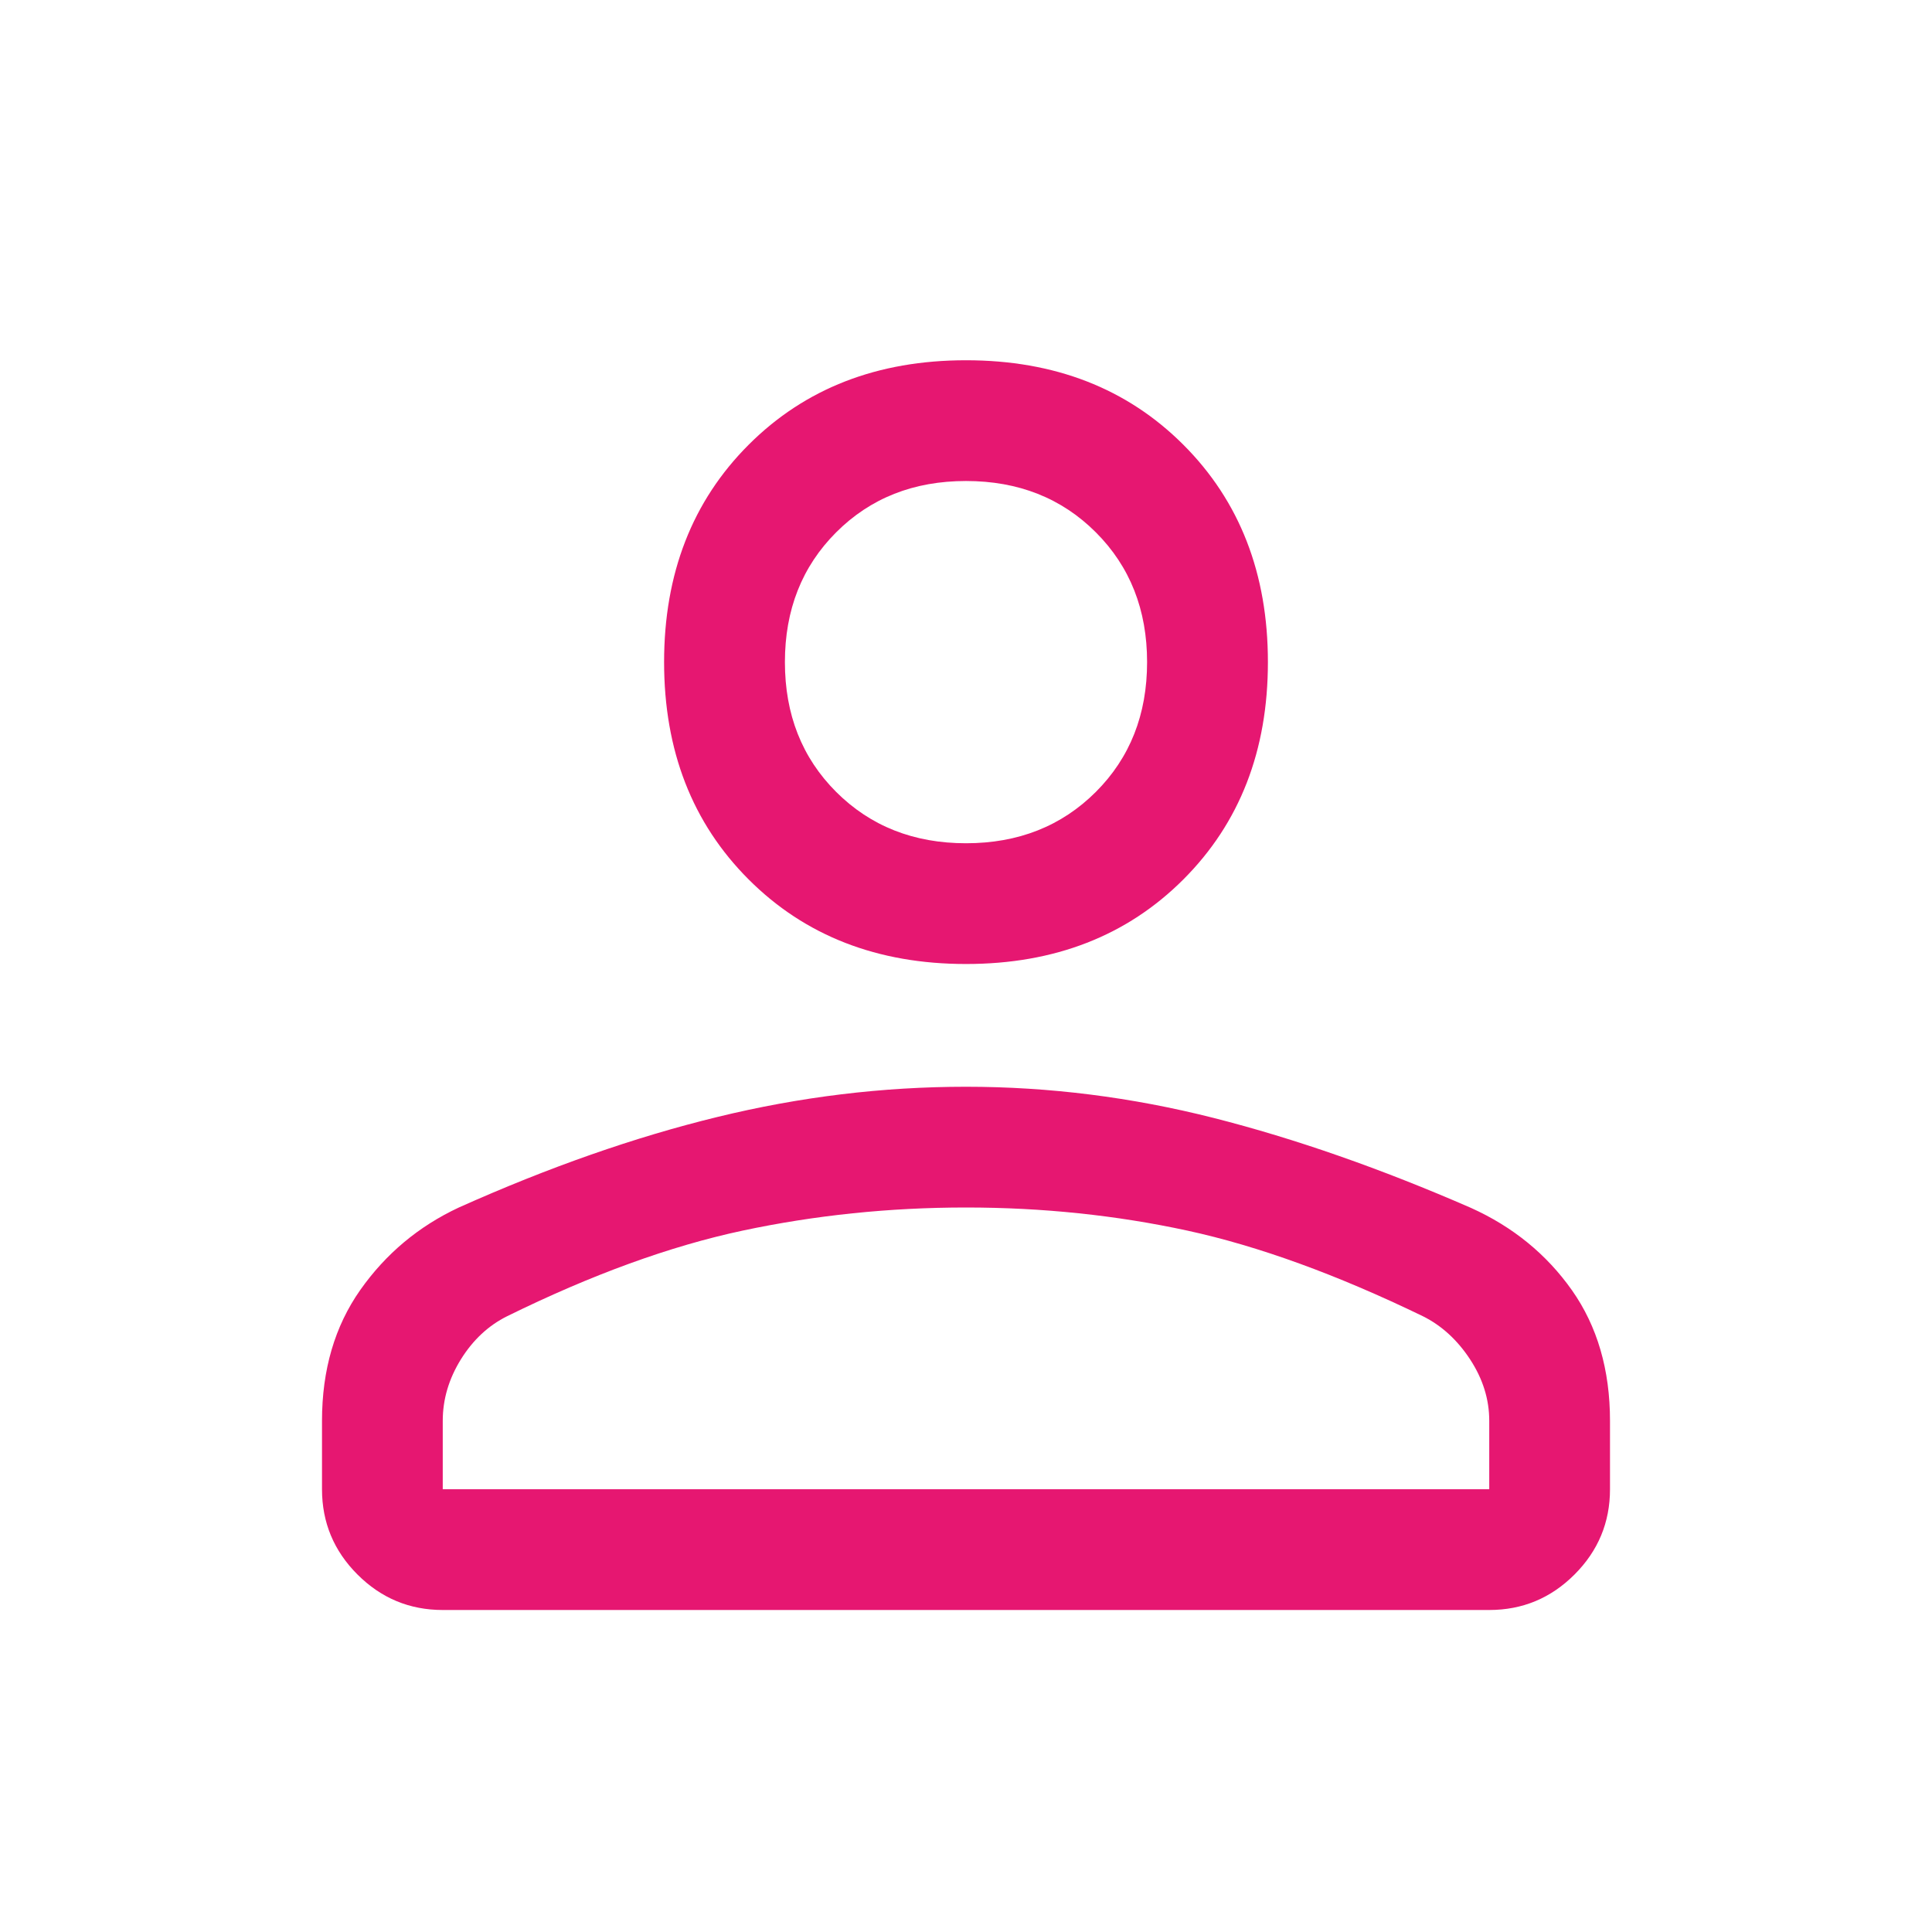
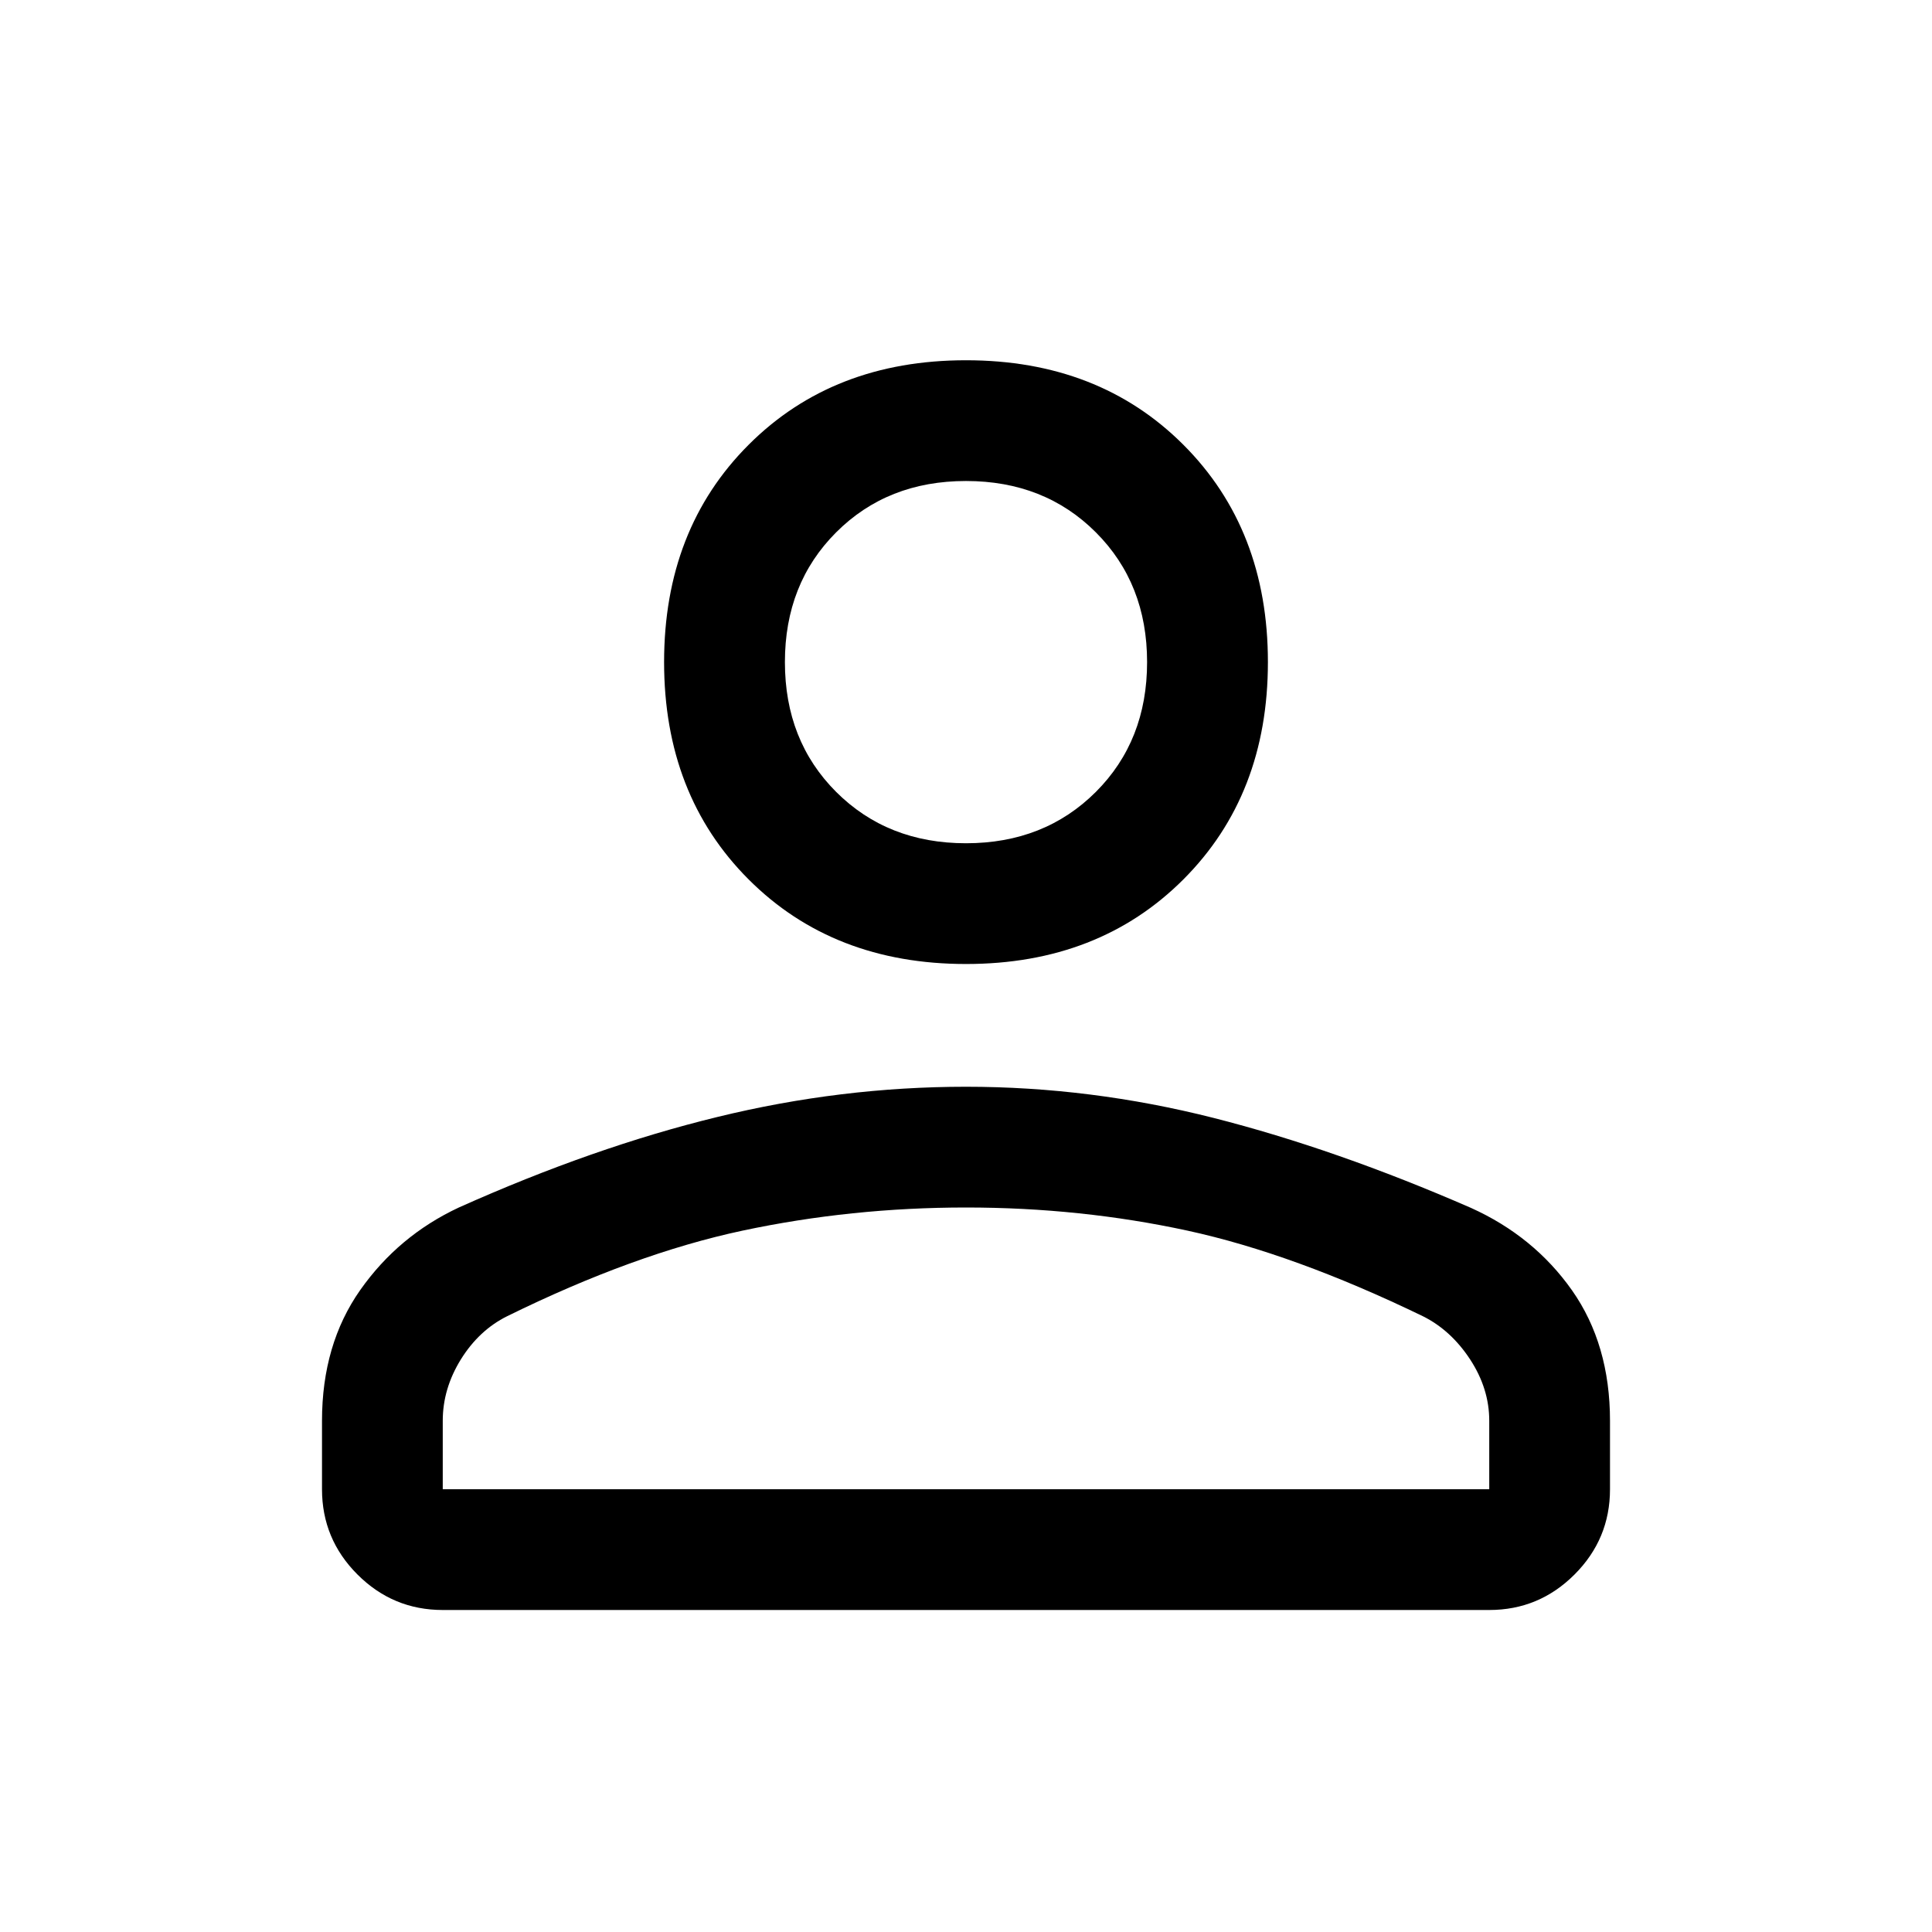
- <svg xmlns="http://www.w3.org/2000/svg" width="30" height="30" viewBox="0 0 30 30" fill="none">
-   <path d="M15 14.969C13.625 14.969 12.5 14.531 11.625 13.656C10.75 12.781 10.312 11.656 10.312 10.281C10.312 8.906 10.75 7.781 11.625 6.906C12.5 6.031 13.625 5.594 15 5.594C16.375 5.594 17.5 6.031 18.375 6.906C19.25 7.781 19.688 8.906 19.688 10.281C19.688 11.656 19.25 12.781 18.375 13.656C17.5 14.531 16.375 14.969 15 14.969ZM23.125 25H6.875C6.359 25 5.918 24.816 5.551 24.449C5.184 24.082 5 23.641 5 23.125V22.062C5 21.271 5.198 20.594 5.594 20.031C5.99 19.469 6.5 19.042 7.125 18.75C8.521 18.125 9.859 17.656 11.141 17.344C12.422 17.031 13.708 16.875 15 16.875C16.292 16.875 17.573 17.037 18.844 17.359C20.115 17.682 21.447 18.148 22.841 18.756C23.493 19.05 24.016 19.477 24.41 20.036C24.803 20.595 25 21.271 25 22.062V23.125C25 23.641 24.816 24.082 24.449 24.449C24.082 24.816 23.641 25 23.125 25ZM6.875 23.125H23.125V22.062C23.125 21.729 23.026 21.412 22.828 21.109C22.63 20.807 22.385 20.583 22.094 20.438C20.76 19.792 19.542 19.349 18.438 19.109C17.333 18.87 16.188 18.75 15 18.75C13.812 18.75 12.656 18.87 11.531 19.109C10.406 19.349 9.188 19.792 7.875 20.438C7.583 20.583 7.344 20.807 7.156 21.109C6.969 21.412 6.875 21.729 6.875 22.062V23.125ZM15 13.094C15.812 13.094 16.484 12.828 17.016 12.297C17.547 11.766 17.812 11.094 17.812 10.281C17.812 9.469 17.547 8.797 17.016 8.266C16.484 7.734 15.812 7.469 15 7.469C14.188 7.469 13.516 7.734 12.984 8.266C12.453 8.797 12.188 9.469 12.188 10.281C12.188 11.094 12.453 11.766 12.984 12.297C13.516 12.828 14.188 13.094 15 13.094Z" fill="#E61771" />
+ <svg xmlns="http://www.w3.org/2000/svg" width="30" height="30" viewBox="0 0 30 30">
+   <path d="M15 14.969C13.625 14.969 12.5 14.531 11.625 13.656C10.75 12.781 10.312 11.656 10.312 10.281C10.312 8.906 10.75 7.781 11.625 6.906C12.5 6.031 13.625 5.594 15 5.594C16.375 5.594 17.5 6.031 18.375 6.906C19.25 7.781 19.688 8.906 19.688 10.281C19.688 11.656 19.25 12.781 18.375 13.656C17.5 14.531 16.375 14.969 15 14.969ZM23.125 25H6.875C6.359 25 5.918 24.816 5.551 24.449C5.184 24.082 5 23.641 5 23.125V22.062C5 21.271 5.198 20.594 5.594 20.031C5.99 19.469 6.5 19.042 7.125 18.75C8.521 18.125 9.859 17.656 11.141 17.344C12.422 17.031 13.708 16.875 15 16.875C16.292 16.875 17.573 17.037 18.844 17.359C20.115 17.682 21.447 18.148 22.841 18.756C23.493 19.05 24.016 19.477 24.41 20.036C24.803 20.595 25 21.271 25 22.062V23.125C25 23.641 24.816 24.082 24.449 24.449C24.082 24.816 23.641 25 23.125 25ZM6.875 23.125H23.125V22.062C23.125 21.729 23.026 21.412 22.828 21.109C22.63 20.807 22.385 20.583 22.094 20.438C20.76 19.792 19.542 19.349 18.438 19.109C17.333 18.87 16.188 18.75 15 18.75C13.812 18.75 12.656 18.87 11.531 19.109C10.406 19.349 9.188 19.792 7.875 20.438C7.583 20.583 7.344 20.807 7.156 21.109C6.969 21.412 6.875 21.729 6.875 22.062V23.125ZM15 13.094C15.812 13.094 16.484 12.828 17.016 12.297C17.547 11.766 17.812 11.094 17.812 10.281C17.812 9.469 17.547 8.797 17.016 8.266C16.484 7.734 15.812 7.469 15 7.469C14.188 7.469 13.516 7.734 12.984 8.266C12.453 8.797 12.188 9.469 12.188 10.281C12.188 11.094 12.453 11.766 12.984 12.297C13.516 12.828 14.188 13.094 15 13.094Z" />
</svg>
